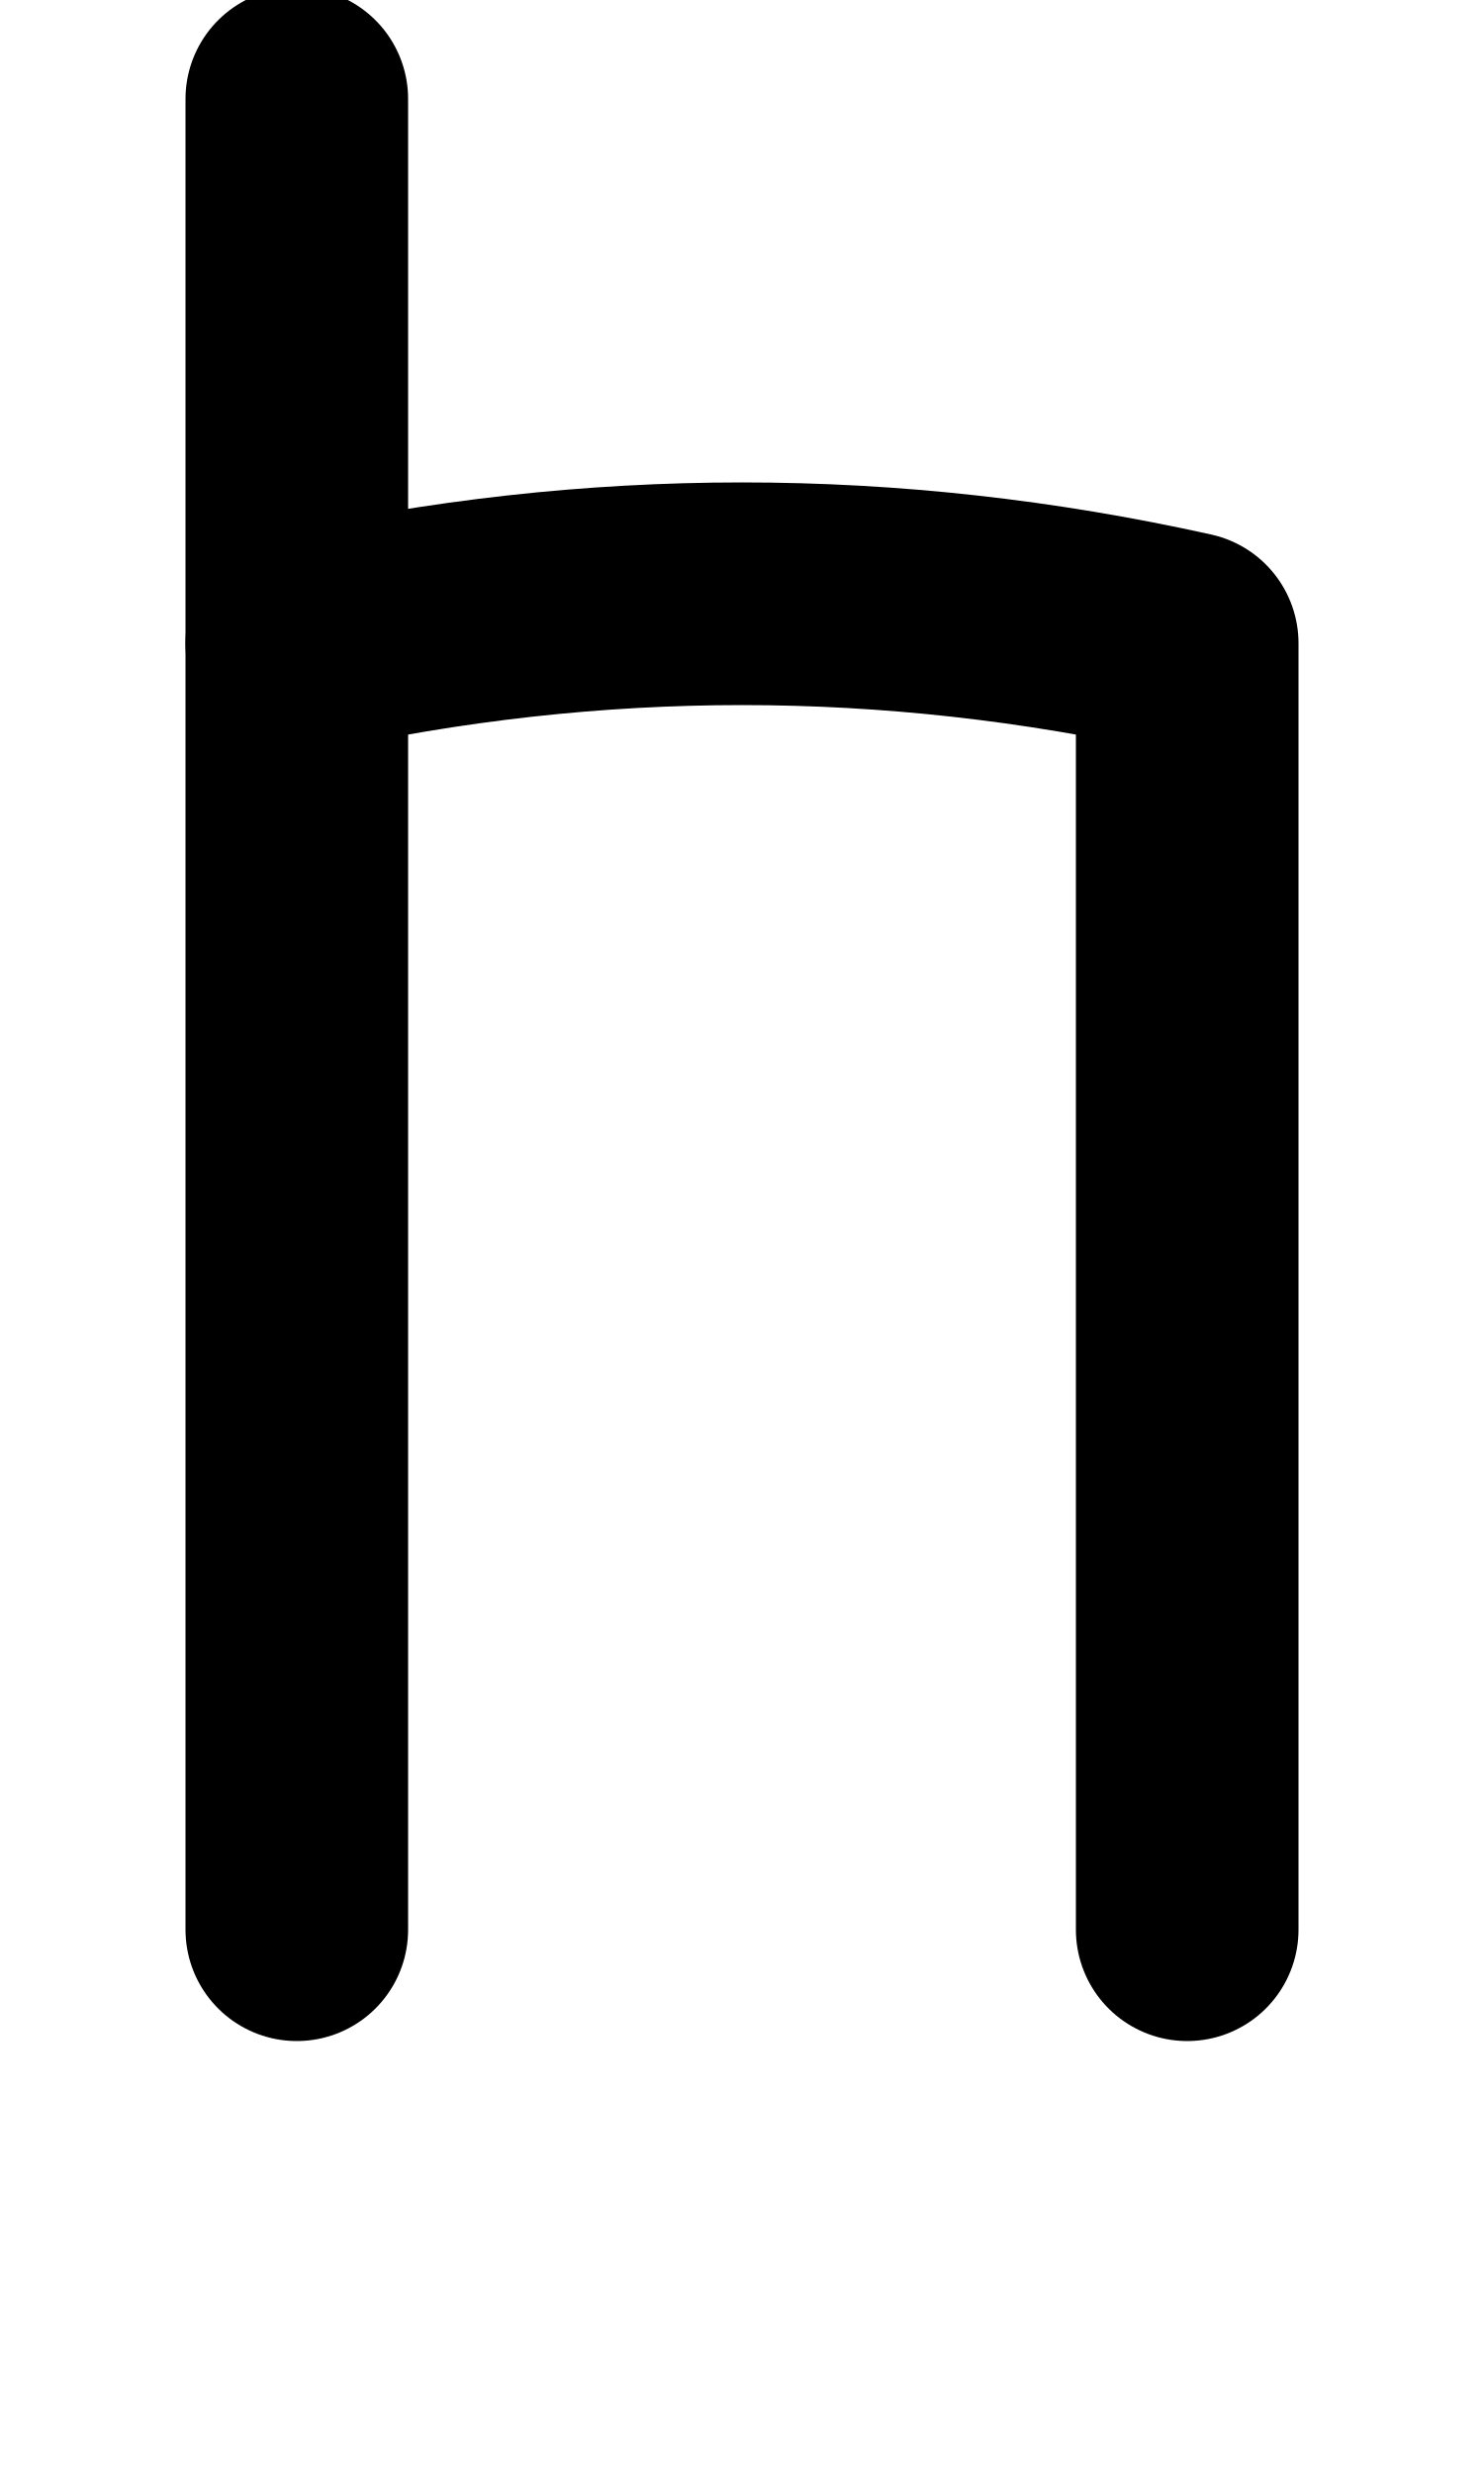
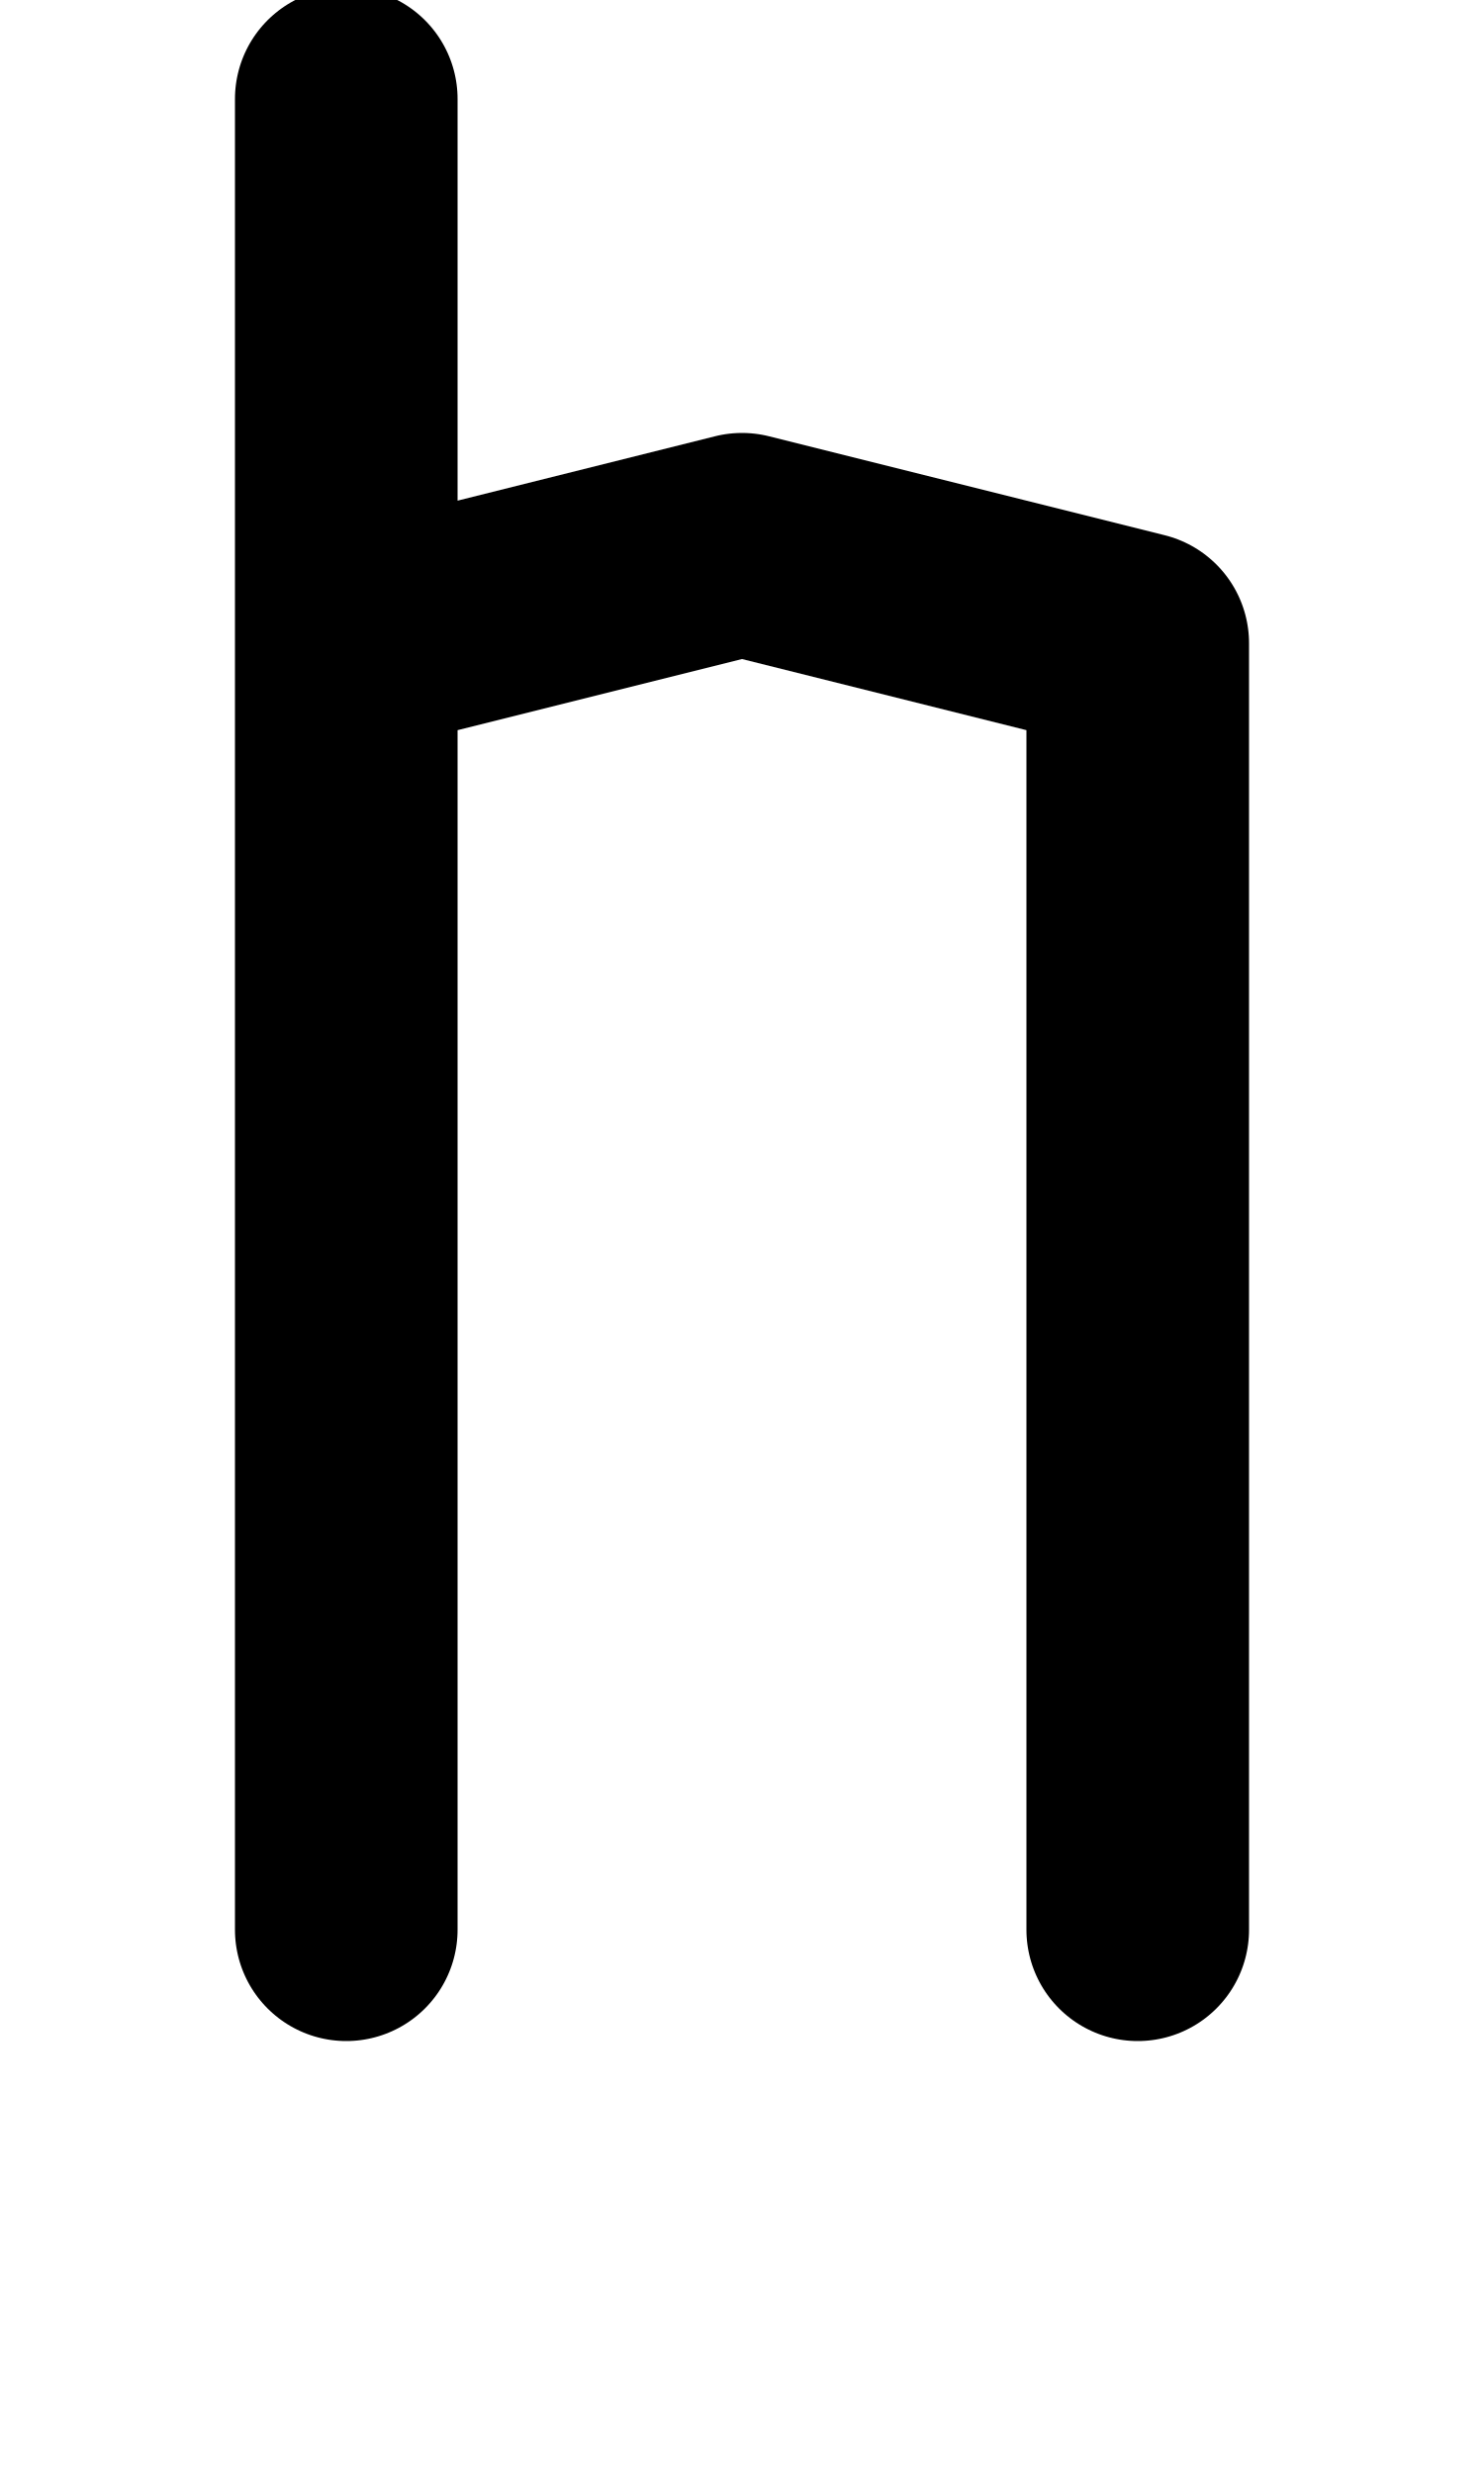
<svg xmlns="http://www.w3.org/2000/svg" viewBox="0 0 600.000 1000">
-   <path d="M 120.000 40.000 V 780.000" fill="none" stroke="black" stroke-width="90.000" stroke-linecap="round" stroke-linejoin="round" />
-   <path d="M 120.000 260.000 Q 300.000 220.000 480.000 260.000 V 780.000" fill="none" stroke="black" stroke-width="90.000" stroke-linecap="round" stroke-linejoin="round" />
+   <path d="M 95.024 781.472 L 95.096 782.943 L 95.217 784.411 L 95.385 785.874 L 95.601 787.330 L 95.865 788.779 L 96.176 790.218 L 96.533 791.647 L 96.938 793.063 L 97.388 794.465 L 97.884 795.851 L 98.425 797.221 L 99.011 798.572 L 99.641 799.903 L 100.314 801.213 L 101.029 802.500 L 101.786 803.763 L 102.584 805.001 L 103.422 806.211 L 104.299 807.394 L 105.215 808.548 L 106.167 809.671 L 107.156 810.762 L 108.180 811.820 L 109.238 812.844 L 110.329 813.833 L 111.452 814.785 L 112.606 815.701 L 113.789 816.578 L 114.999 817.416 L 116.237 818.214 L 117.500 818.971 L 118.787 819.686 L 120.097 820.359 L 121.428 820.989 L 122.779 821.575 L 124.149 822.116 L 125.535 822.612 L 126.937 823.062 L 128.353 823.467 L 129.782 823.824 L 131.221 824.135 L 132.670 824.399 L 134.126 824.615 L 135.589 824.783 L 137.057 824.904 L 138.528 824.976 L 140.000 825.000 L 141.472 824.976 L 142.943 824.904 L 144.411 824.783 L 145.874 824.615 L 147.330 824.399 L 148.779 824.135 L 150.218 823.824 L 151.647 823.467 L 153.063 823.062 L 154.465 822.612 L 155.851 822.116 L 157.221 821.575 L 158.572 820.989 L 159.903 820.359 L 161.213 819.686 L 162.500 818.971 L 163.763 818.214 L 165.001 817.416 L 166.211 816.578 L 167.394 815.701 L 168.548 814.785 L 169.671 813.833 L 170.762 812.844 L 171.820 811.820 L 172.844 810.762 L 173.833 809.671 L 174.785 808.548 L 175.701 807.394 L 176.578 806.211 L 177.416 805.001 L 178.214 803.763 L 178.971 802.500 L 179.686 801.213 L 180.359 799.903 L 180.989 798.572 L 181.575 797.221 L 182.116 795.851 L 182.612 794.465 L 183.062 793.063 L 183.467 791.647 L 183.824 790.218 L 184.135 788.779 L 184.399 787.330 L 184.615 785.874 L 184.783 784.411 L 184.904 782.943 L 184.976 781.472 L 185.000 780.000 L 185.000 295.135 L 300.000 266.385 L 415.000 295.135 L 415.000 780.000 L 415.024 781.472 L 415.096 782.943 L 415.217 784.411 L 415.385 785.874 L 415.601 787.330 L 415.865 788.779 L 416.176 790.218 L 416.533 791.647 L 416.938 793.063 L 417.388 794.465 L 417.884 795.851 L 418.425 797.221 L 419.011 798.572 L 419.641 799.903 L 420.314 801.213 L 421.029 802.500 L 421.786 803.763 L 422.584 805.001 L 423.422 806.211 L 424.299 807.394 L 425.215 808.548 L 426.167 809.671 L 427.156 810.762 L 428.180 811.820 L 429.238 812.844 L 430.329 813.833 L 431.452 814.785 L 432.606 815.701 L 433.789 816.578 L 434.999 817.416 L 436.237 818.214 L 437.500 818.971 L 438.787 819.686 L 440.097 820.359 L 441.428 820.989 L 442.779 821.575 L 444.149 822.116 L 445.535 822.612 L 446.937 823.062 L 448.353 823.467 L 449.782 823.824 L 451.221 824.135 L 452.670 824.399 L 454.126 824.615 L 455.589 824.783 L 457.057 824.904 L 458.528 824.976 L 460.000 825.000 L 461.472 824.976 L 462.943 824.904 L 464.411 824.783 L 465.874 824.615 L 467.330 824.399 L 468.779 824.135 L 470.218 823.824 L 471.647 823.467 L 473.063 823.062 L 474.465 822.612 L 475.851 822.116 L 477.221 821.575 L 478.572 820.989 L 479.903 820.359 L 481.213 819.686 L 482.500 818.971 L 483.763 818.214 L 485.001 817.416 L 486.211 816.578 L 487.394 815.701 L 488.548 814.785 L 489.671 813.833 L 490.762 812.844 L 491.820 811.820 L 492.844 810.762 L 493.833 809.671 L 494.785 808.548 L 495.701 807.394 L 496.578 806.211 L 497.416 805.001 L 498.214 803.763 L 498.971 802.500 L 499.686 801.213 L 500.359 799.903 L 500.989 798.572 L 501.575 797.221 L 502.116 795.851 L 502.612 794.465 L 503.062 793.063 L 503.467 791.647 L 503.824 790.218 L 504.135 788.779 L 504.399 787.330 L 504.615 785.874 L 504.783 784.411 L 504.904 782.943 L 504.976 781.472 L 505.000 780.000 L 505.000 260.000 L 504.976 258.545 L 504.906 257.092 L 504.788 255.641 L 504.624 254.196 L 504.413 252.756 L 504.156 251.324 L 503.852 249.901 L 503.503 248.488 L 503.108 247.088 L 502.668 245.701 L 502.183 244.329 L 501.654 242.973 L 501.082 241.635 L 500.467 240.316 L 499.809 239.018 L 499.110 237.742 L 498.370 236.489 L 497.590 235.261 L 496.770 234.059 L 495.912 232.884 L 495.017 231.737 L 494.085 230.619 L 493.117 229.533 L 492.115 228.478 L 491.079 227.456 L 490.010 226.468 L 488.910 225.515 L 487.780 224.599 L 486.621 223.719 L 485.434 222.877 L 484.221 222.074 L 482.982 221.311 L 481.719 220.588 L 480.434 219.907 L 479.127 219.267 L 477.800 218.670 L 476.454 218.116 L 475.091 217.606 L 473.713 217.140 L 472.320 216.719 L 470.914 216.344 L 310.914 176.344 L 309.483 176.010 L 308.041 175.724 L 306.591 175.485 L 305.133 175.294 L 303.671 175.150 L 302.204 175.054 L 300.735 175.006 L 299.265 175.006 L 297.796 175.054 L 296.329 175.150 L 294.867 175.294 L 293.409 175.485 L 291.959 175.724 L 290.517 176.010 L 289.086 176.344 L 185.000 202.365 L 185.000 40.000 L 184.976 38.528 L 184.904 37.057 L 184.783 35.589 L 184.615 34.126 L 184.399 32.670 L 184.135 31.221 L 183.824 29.782 L 183.467 28.353 L 183.062 26.937 L 182.612 25.535 L 182.116 24.149 L 181.575 22.779 L 180.989 21.428 L 180.359 20.097 L 179.686 18.787 L 178.971 17.500 L 178.214 16.237 L 177.416 14.999 L 176.578 13.789 L 175.701 12.606 L 174.785 11.452 L 173.833 10.329 L 172.844 9.238 L 171.820 8.180 L 170.762 7.156 L 169.671 6.167 L 168.548 5.215 L 167.394 4.299 L 166.211 3.422 L 165.001 2.584 L 163.763 1.786 L 162.500 1.029 L 161.213 0.314 L 159.903 -0.359 L 158.572 -0.989 L 157.221 -1.575 L 155.851 -2.116 L 154.465 -2.612 L 153.063 -3.062 L 151.647 -3.467 L 150.218 -3.824 L 148.779 -4.135 L 147.330 -4.399 L 145.874 -4.615 L 144.411 -4.783 L 142.943 -4.904 L 141.472 -4.976 L 140.000 -5.000 L 138.528 -4.976 L 137.057 -4.904 L 135.589 -4.783 L 134.126 -4.615 L 132.670 -4.399 L 131.221 -4.135 L 129.782 -3.824 L 128.353 -3.467 L 126.937 -3.062 L 125.535 -2.612 L 124.149 -2.116 L 122.779 -1.575 L 121.428 -0.989 L 120.097 -0.359 L 118.787 0.314 L 117.500 1.029 L 116.237 1.786 L 114.999 2.584 L 113.789 3.422 L 112.606 4.299 L 111.452 5.215 L 110.329 6.167 L 109.238 7.156 L 108.180 8.180 L 107.156 9.238 L 106.167 10.329 L 105.215 11.452 L 104.299 12.606 L 103.422 13.789 L 102.584 14.999 L 101.786 16.237 L 101.029 17.500 L 100.314 18.787 L 99.641 20.097 L 99.011 21.428 L 98.425 22.779 L 97.884 24.149 L 97.388 25.535 L 96.938 26.937 L 96.533 28.353 L 96.176 29.782 L 95.865 31.221 L 95.601 32.670 L 95.385 34.126 L 95.217 35.589 L 95.096 37.057 L 95.024 38.528 L 95.000 40.000 L 95.000 780.000 L 95.024 781.472 Z" fill="black" fill-rule="evenodd" />
</svg>
